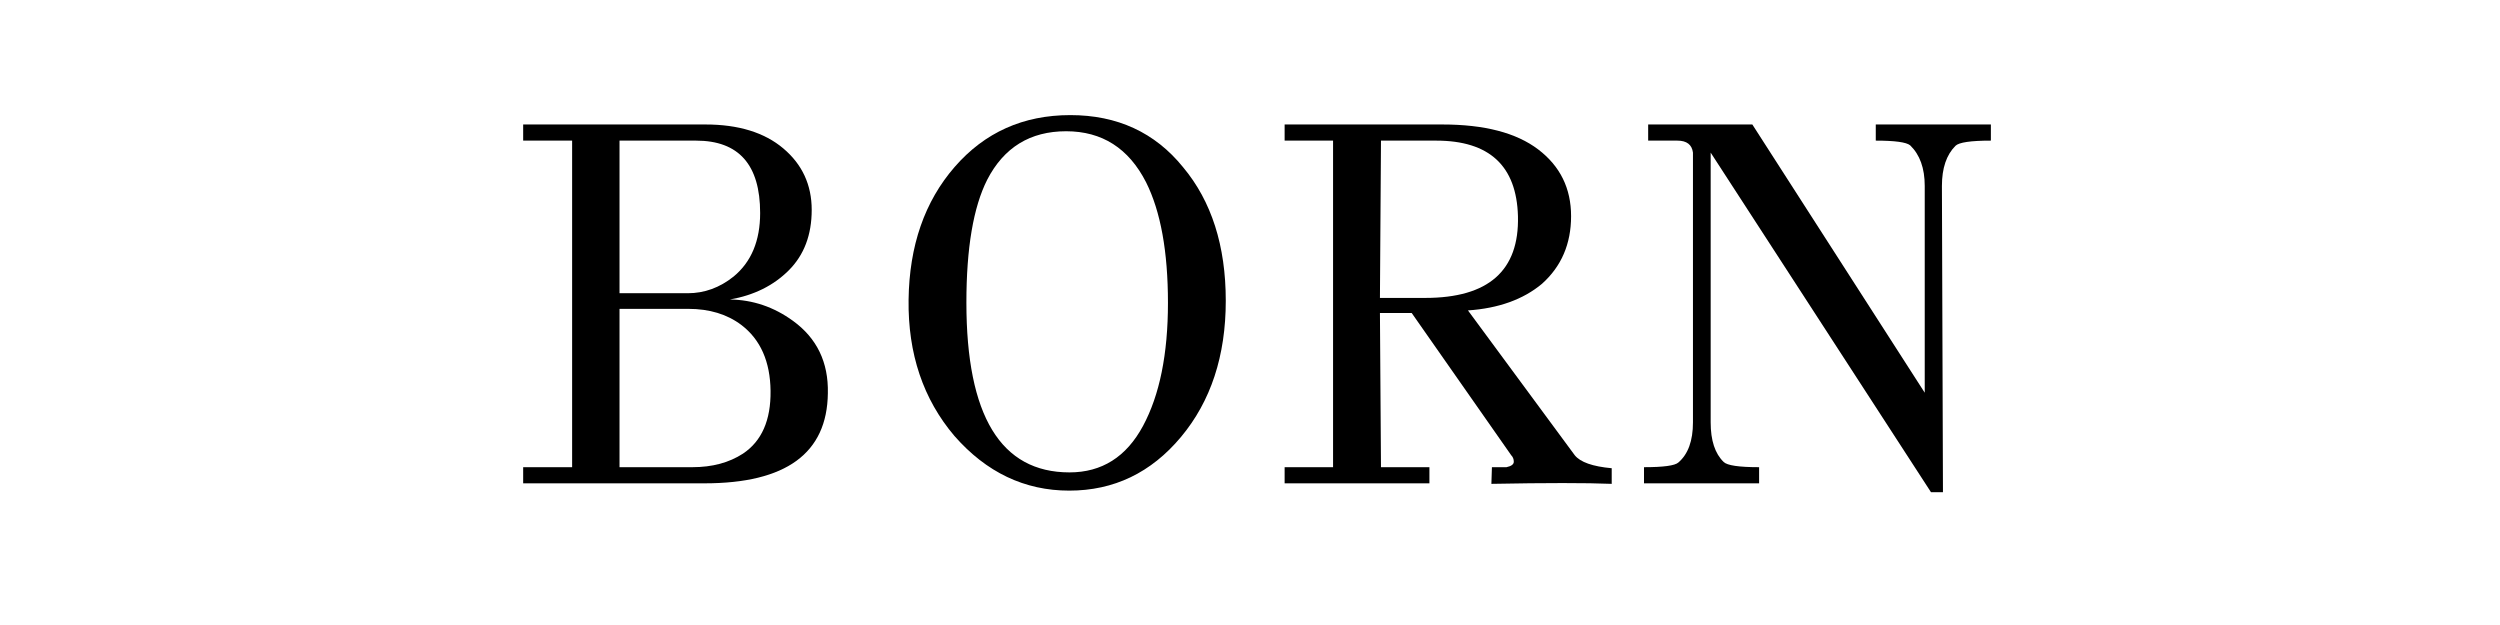
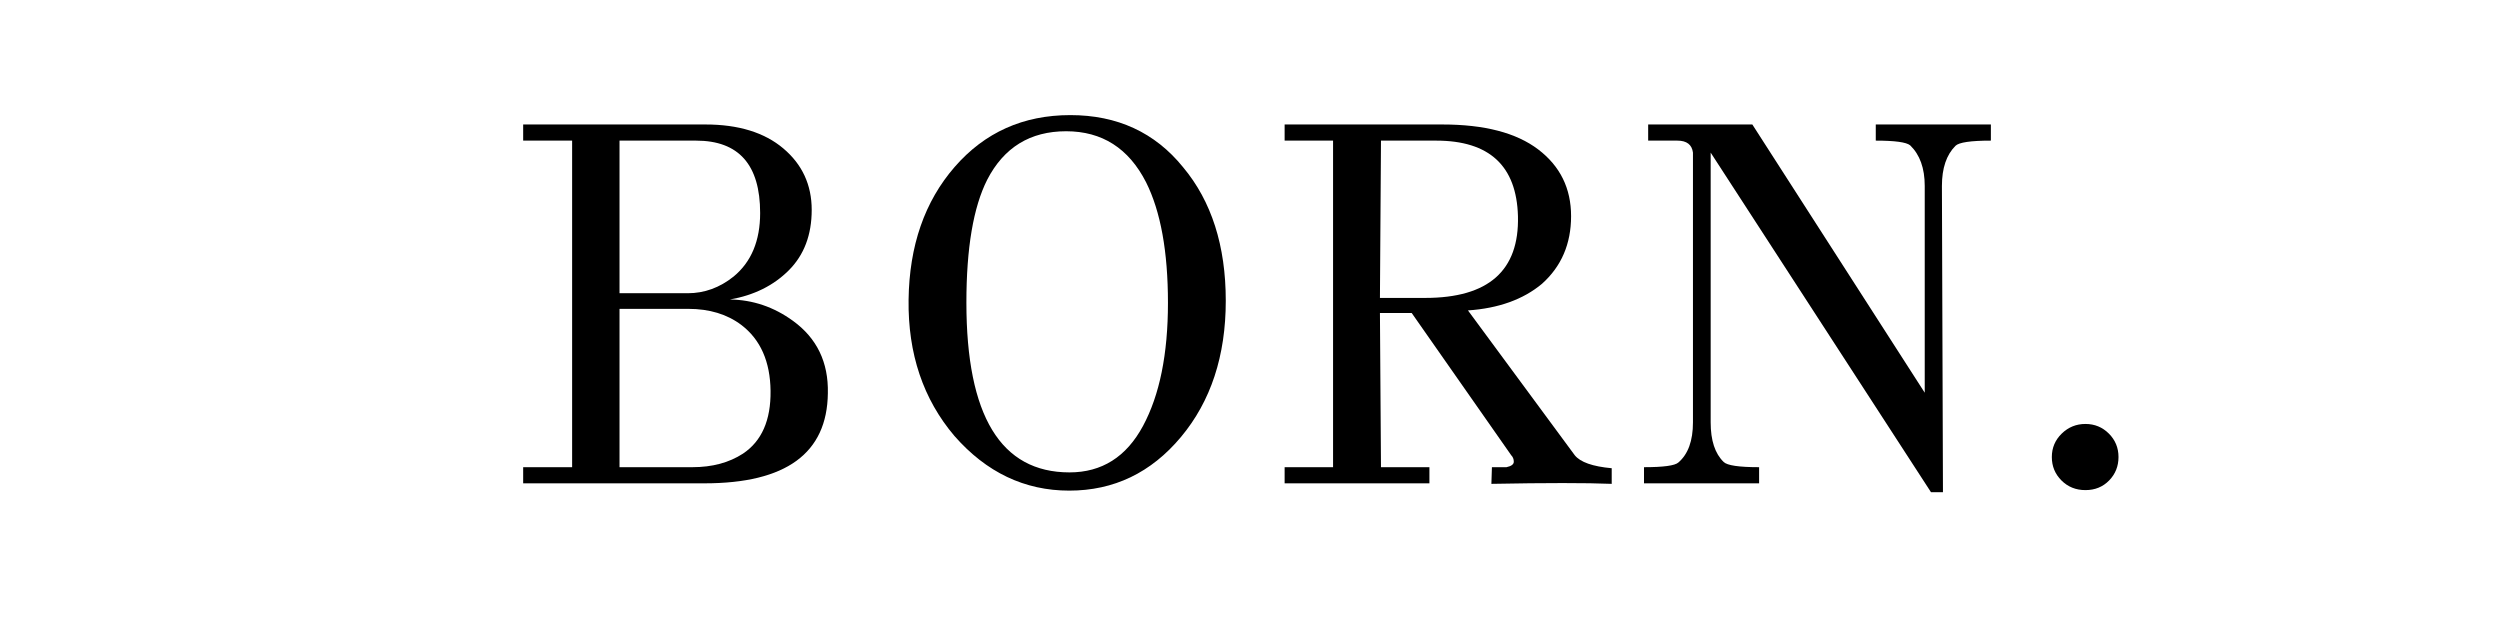
<svg class="wm" viewBox="0 0 1200 300" preserveAspectRatio="xMidYMid meet" role="img" aria-label="BORN">
  <path class="p-ink" d="M637 173Q635 0 400 0H52V31H146V658H52V689H402Q497 689 551.5 643.0Q606 597 606.0 525.0Q606 453 562.0 409.0Q518 365 449 353Q515 352 570 312Q639 262 637 173ZM507 519Q507 658 384 658H237V365H368Q416 365 456 397Q507 439 507 519ZM474 57Q528 93 527.0 177.5Q526 262 471 304Q430 335 369 335H237V31H377Q434 31 474 57Z" transform="matrix(0.25 0 0 -0.25 238.12 232)" />
  <path class="p-ink" d="M581 607Q663 509 663.0 350.5Q663 192 577.0 89.0Q491 -14 362.5 -14.0Q234 -14 142 91Q52 197 54.0 352.5Q56 508 142.5 607.5Q229 707 364.5 707.0Q500 707 581 607ZM363 21Q456 21 504.0 110.0Q552 199 552.0 346.5Q552 494 510 578Q460 676 356.5 676.0Q253 676 205 583Q165 504 165 347Q165 21 363 21Z" transform="matrix(0.25 0 0 -0.25 422.62 232)" />
  <path class="p-ink" d="M469 54 278 327H217L219 31H312V0H34V31H127V658H34V689H337Q458 689 521.0 641.0Q584 593 584.0 513.0Q584 433 528 383Q474 338 386 332L591 54Q607 34 662 29V-1Q589 2 431 -1L432 31H460Q474 34 474.0 41.5Q474 49 469 54ZM304 356Q486 356 482 513Q478 658 325 658H219L217 356Z" transform="matrix(0.25 0 0 -0.25 608.12 232)" />
  <path class="p-ink" d="M708 689V658Q650 658 640 648Q614 622 614 571L616 -17H593L170 635V117Q170 65 195 41Q205 31 263 31V0H42V31Q98 31 108 40Q136 64 136 117V635Q133 658 106 658H50V689H250L581 174V571Q581 622 553 649Q542 658 487 658V689Z" transform="matrix(0.25 0 0 -0.25 778.62 232)" />
+   <path class="p-ink" d="M144.5 114.0Q171 114 189.5 95.5Q208 77 208.0 50.5Q208 24 190.0 5.5Q172 -13 144.5 -13.0Q117 -13 98.5 5.5Q80 24 80.0 50.5Q80 77 99.0 95.5Q118 114 144.5 114.0Z" transform="matrix(0.25 0 0 -0.25 964.88 232)" />
</svg>
